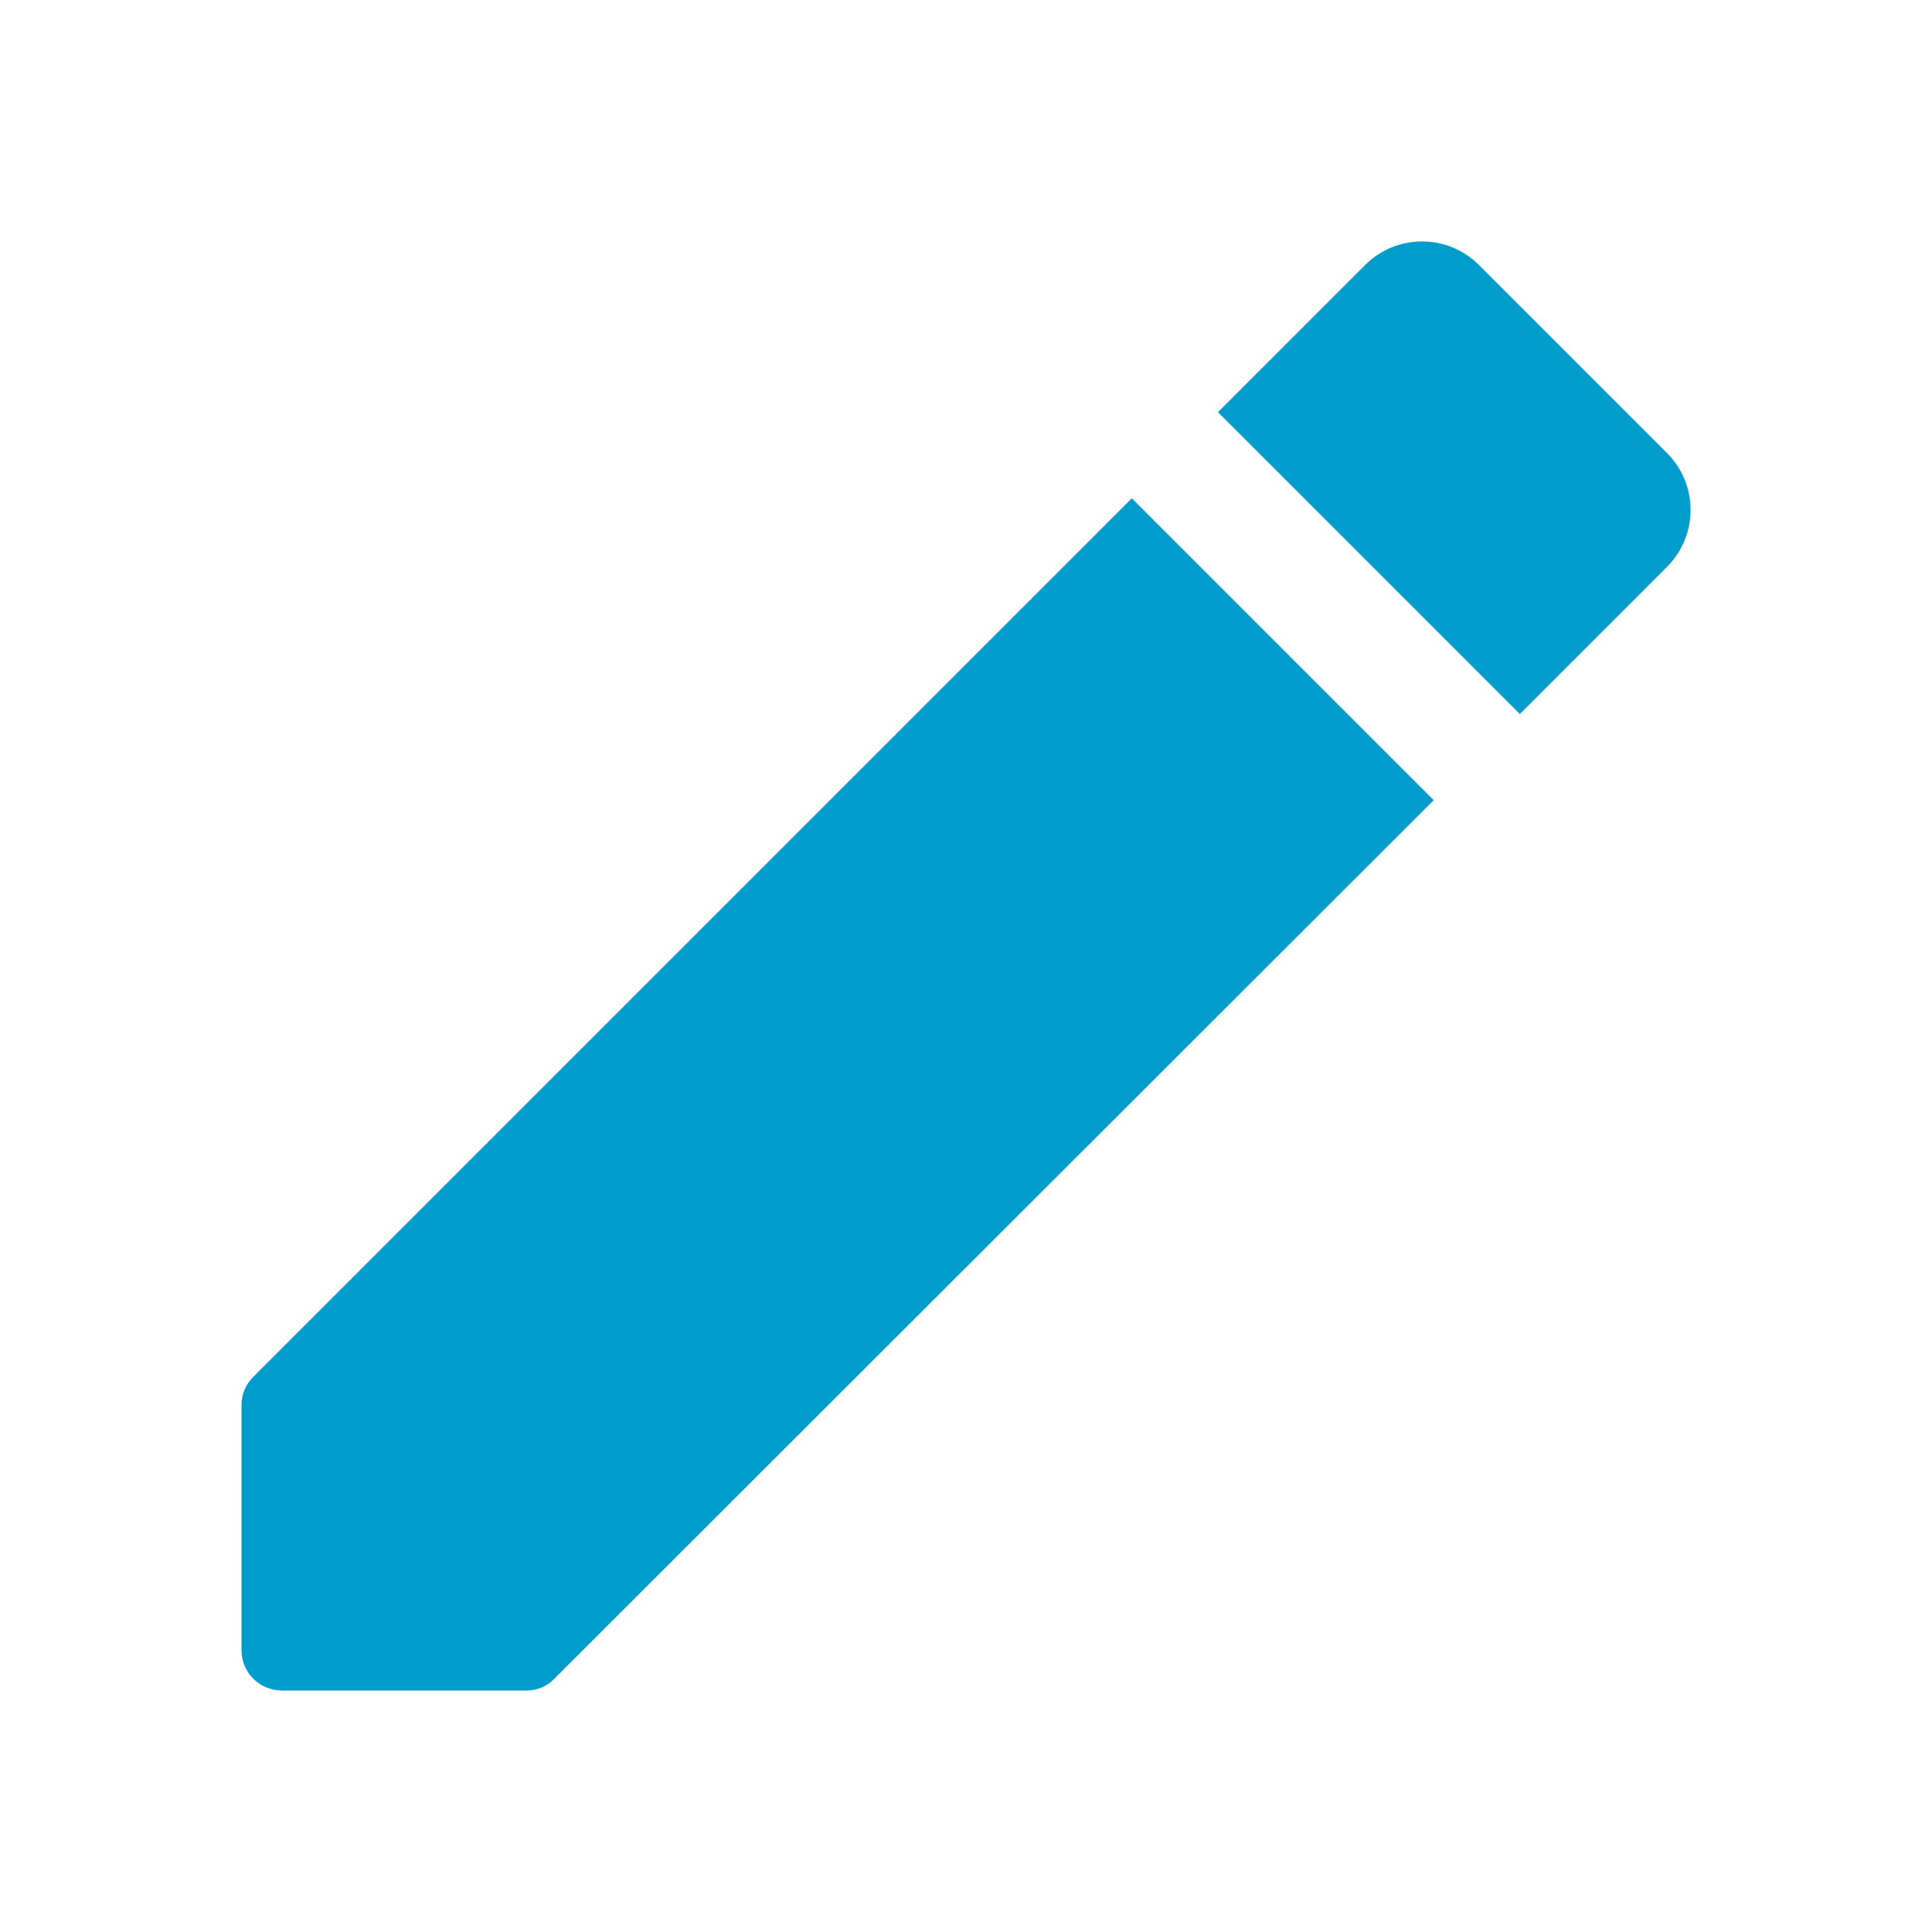
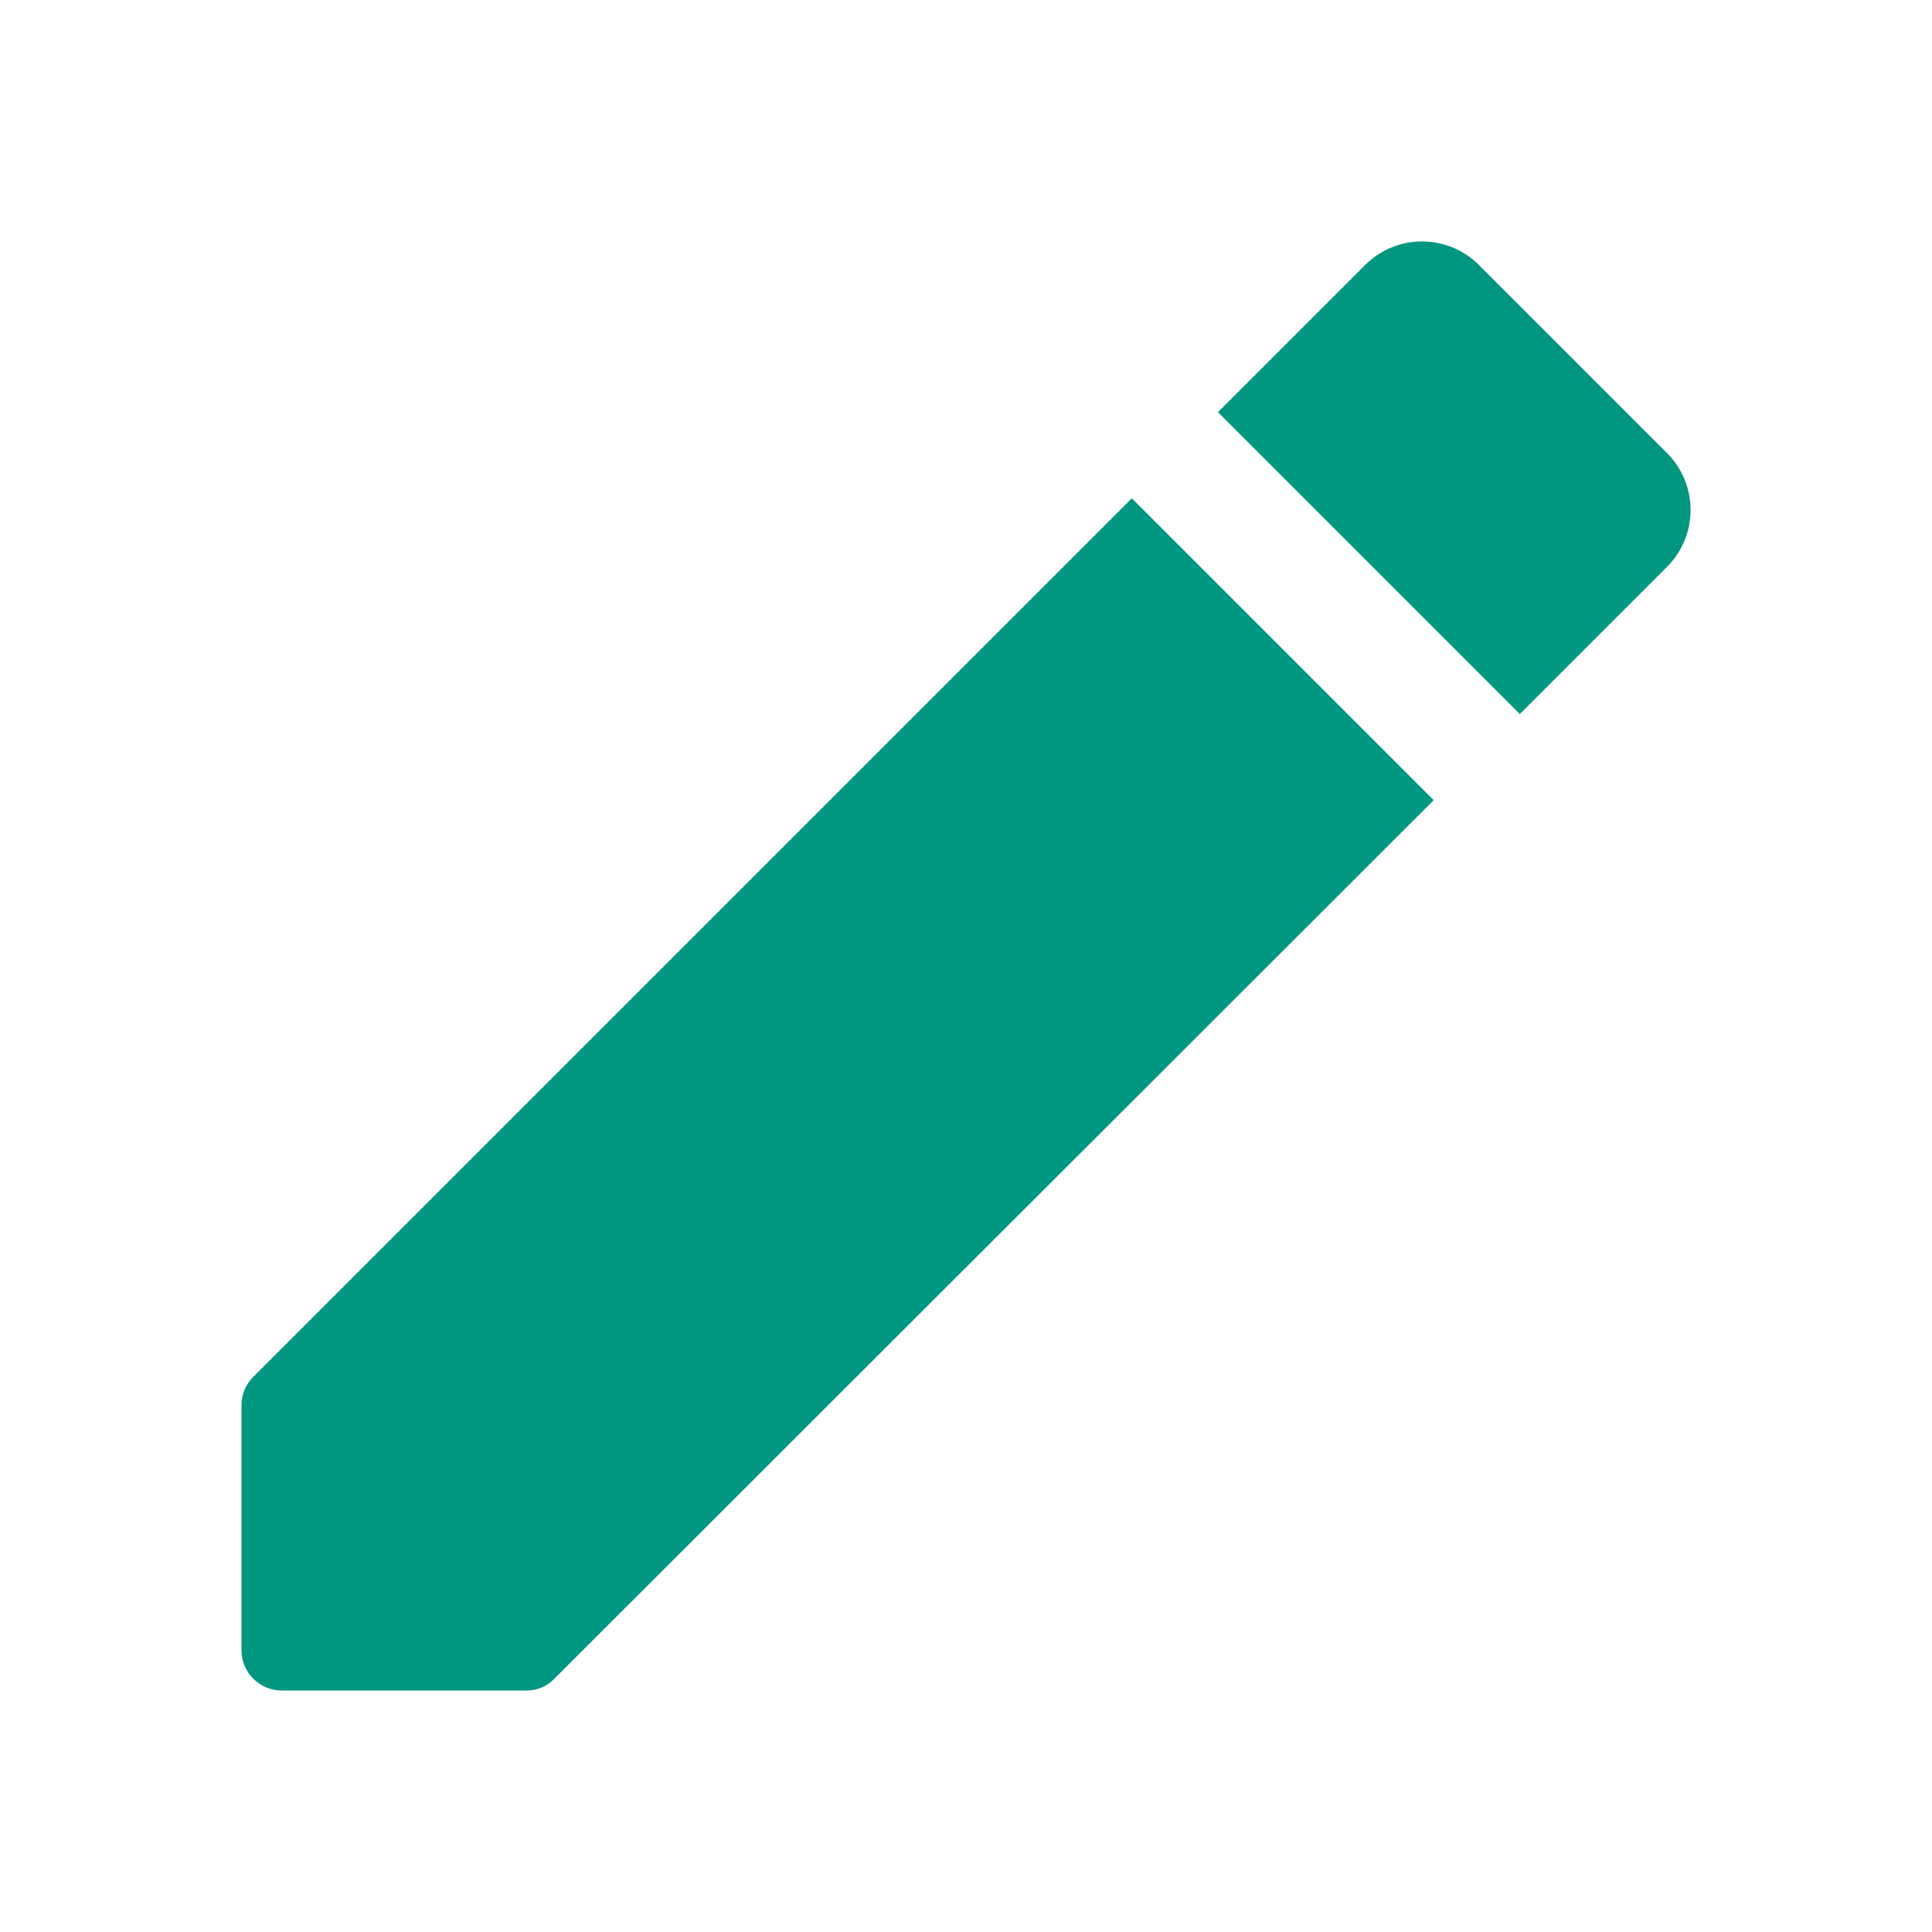
<svg xmlns="http://www.w3.org/2000/svg" id="edit-24px" width="24" height="24" viewBox="0 0 24 24">
  <path id="Path_2366" fill="none" d="M0 0h24v24H0z" data-name="Path 2366" />
-   <path id="Path_2367" fill="#009dcc" d="M3 17.46v3.04a.5.5 0 0 0 .5.5h3.04a.469.469 0 0 0 .35-.15L17.81 9.94l-3.75-3.75L3.15 17.1a.491.491 0 0 0-.15.36zM20.71 7.04a1 1 0 0 0 0-1.41l-2.34-2.34a1 1 0 0 0-1.41 0l-1.83 1.83 3.75 3.75 1.83-1.83z" data-name="Path 2367" />
+   <path id="Path_2367" fill="#00967F" d="M3 17.46v3.04a.5.5 0 0 0 .5.5h3.04a.469.469 0 0 0 .35-.15L17.81 9.94l-3.75-3.75L3.15 17.1a.491.491 0 0 0-.15.36zM20.71 7.04a1 1 0 0 0 0-1.41l-2.34-2.34a1 1 0 0 0-1.41 0l-1.83 1.83 3.75 3.75 1.83-1.83z" data-name="Path 2367" />
</svg>
